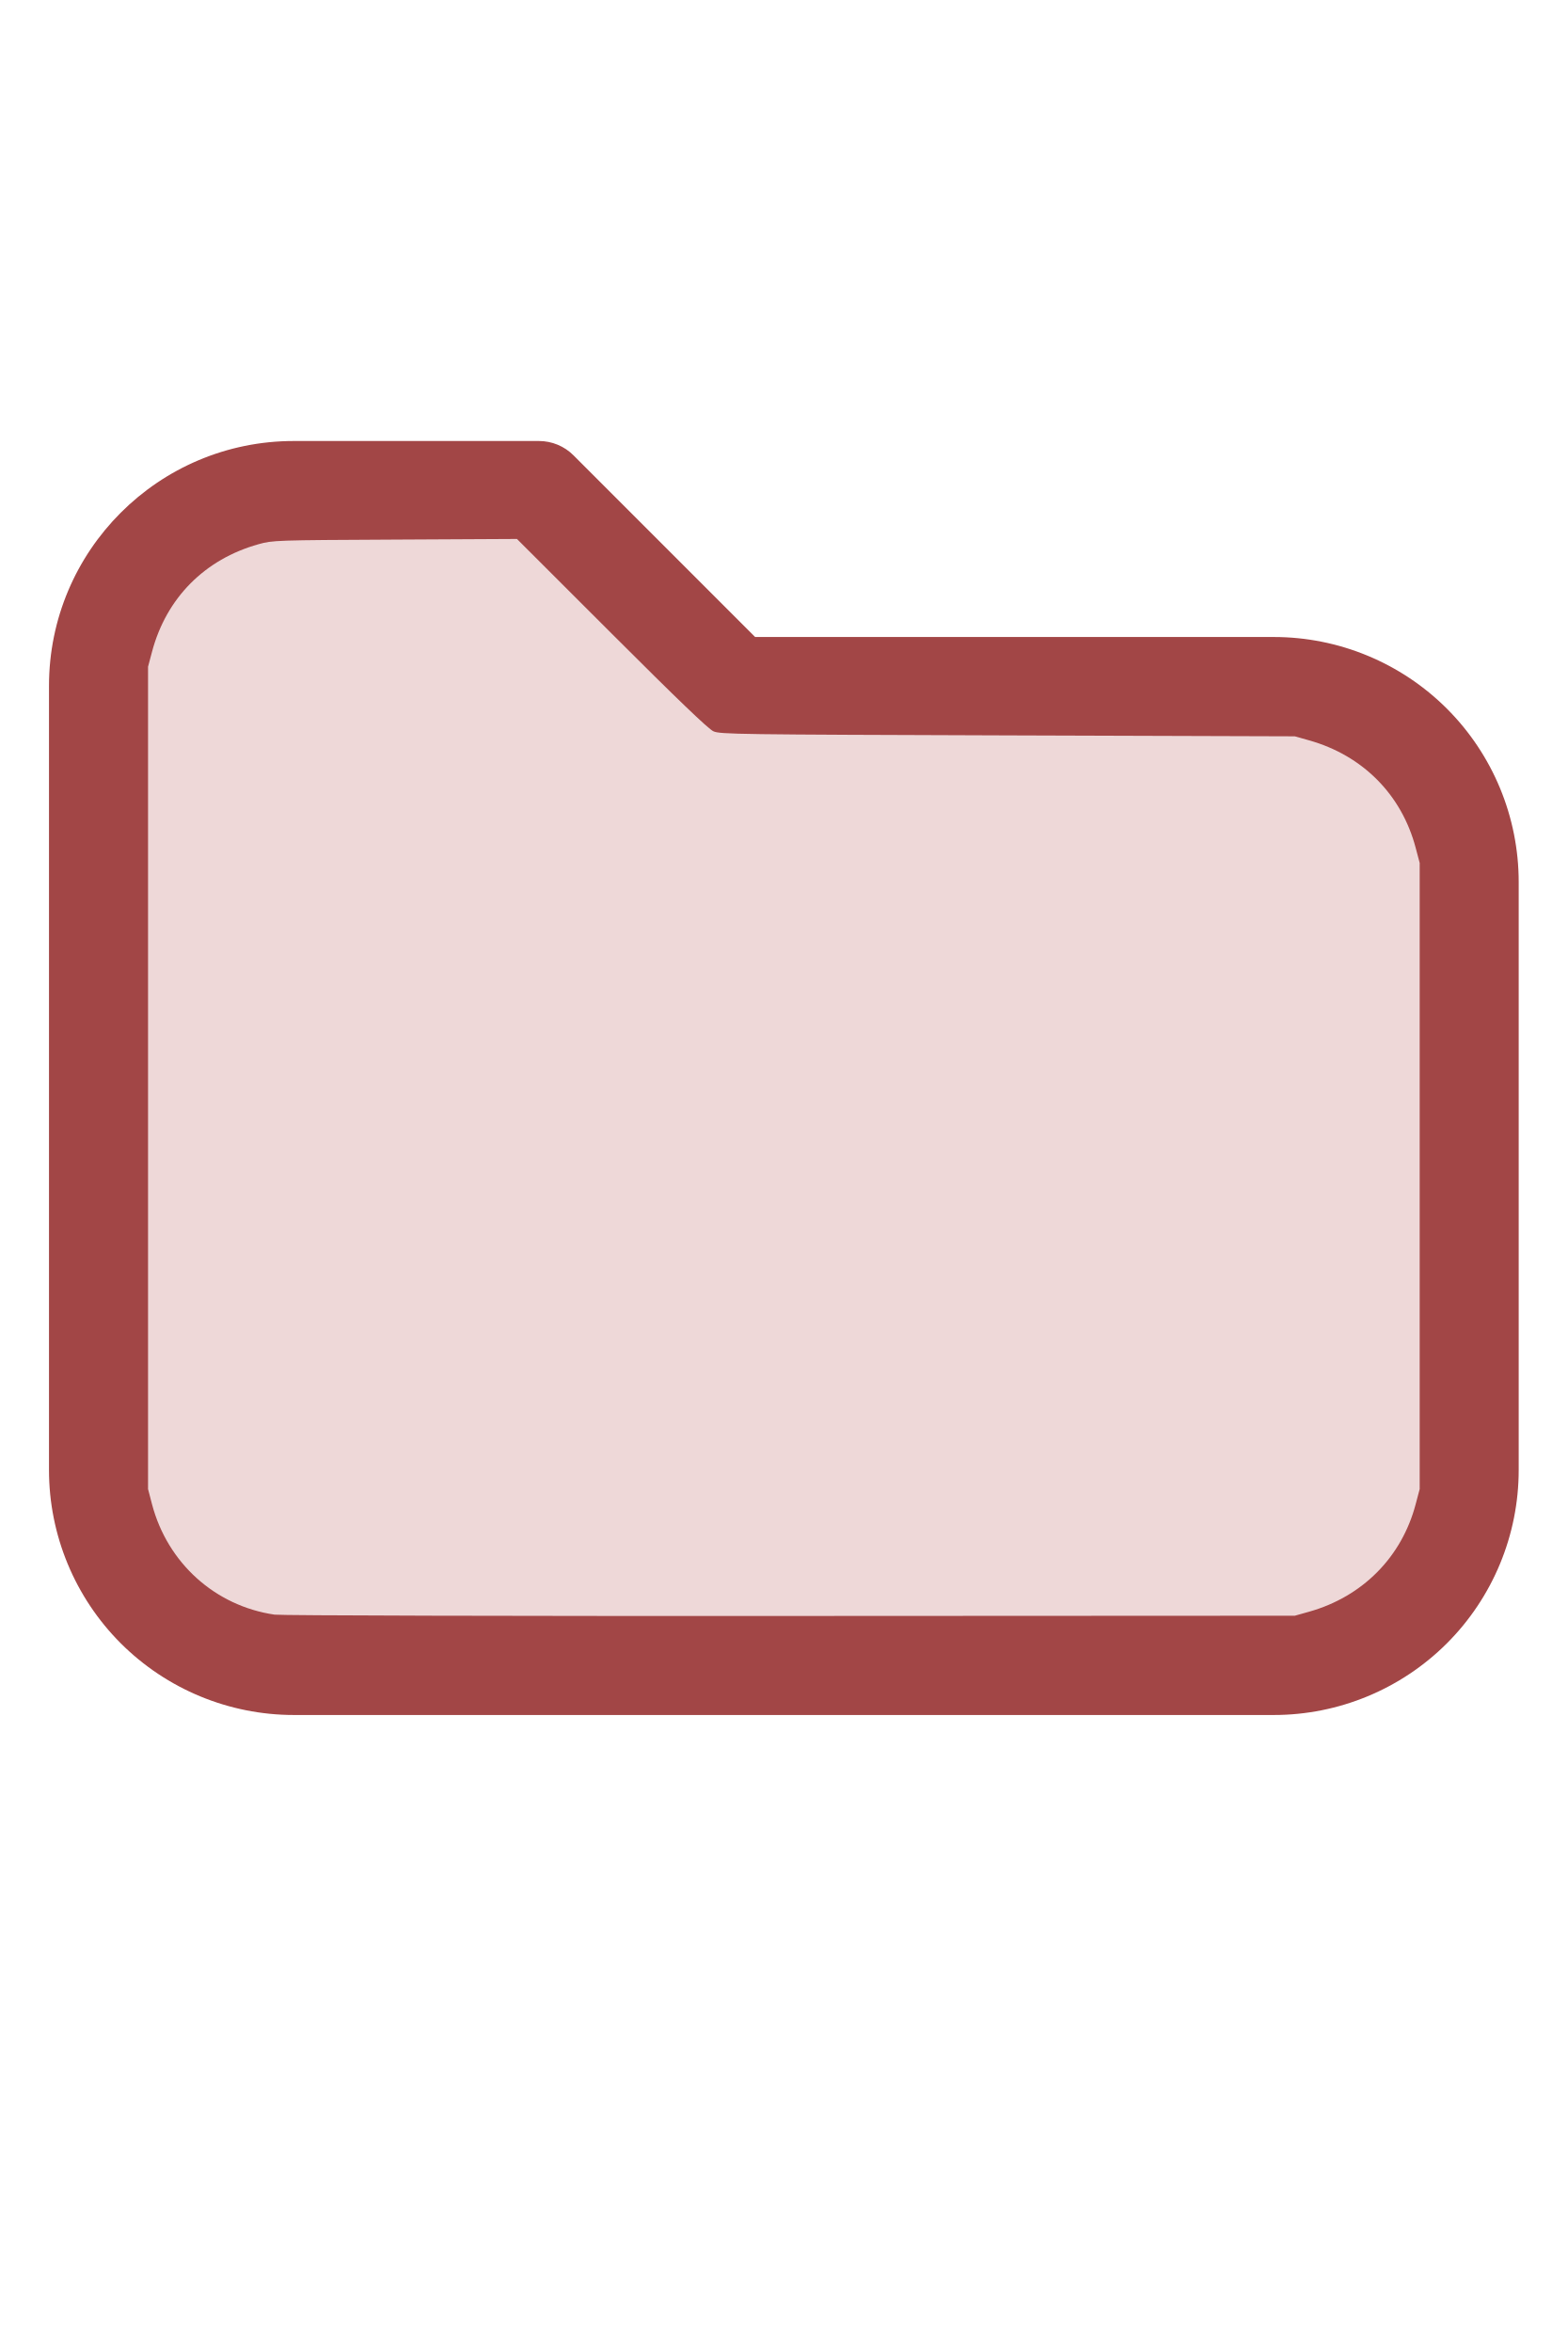
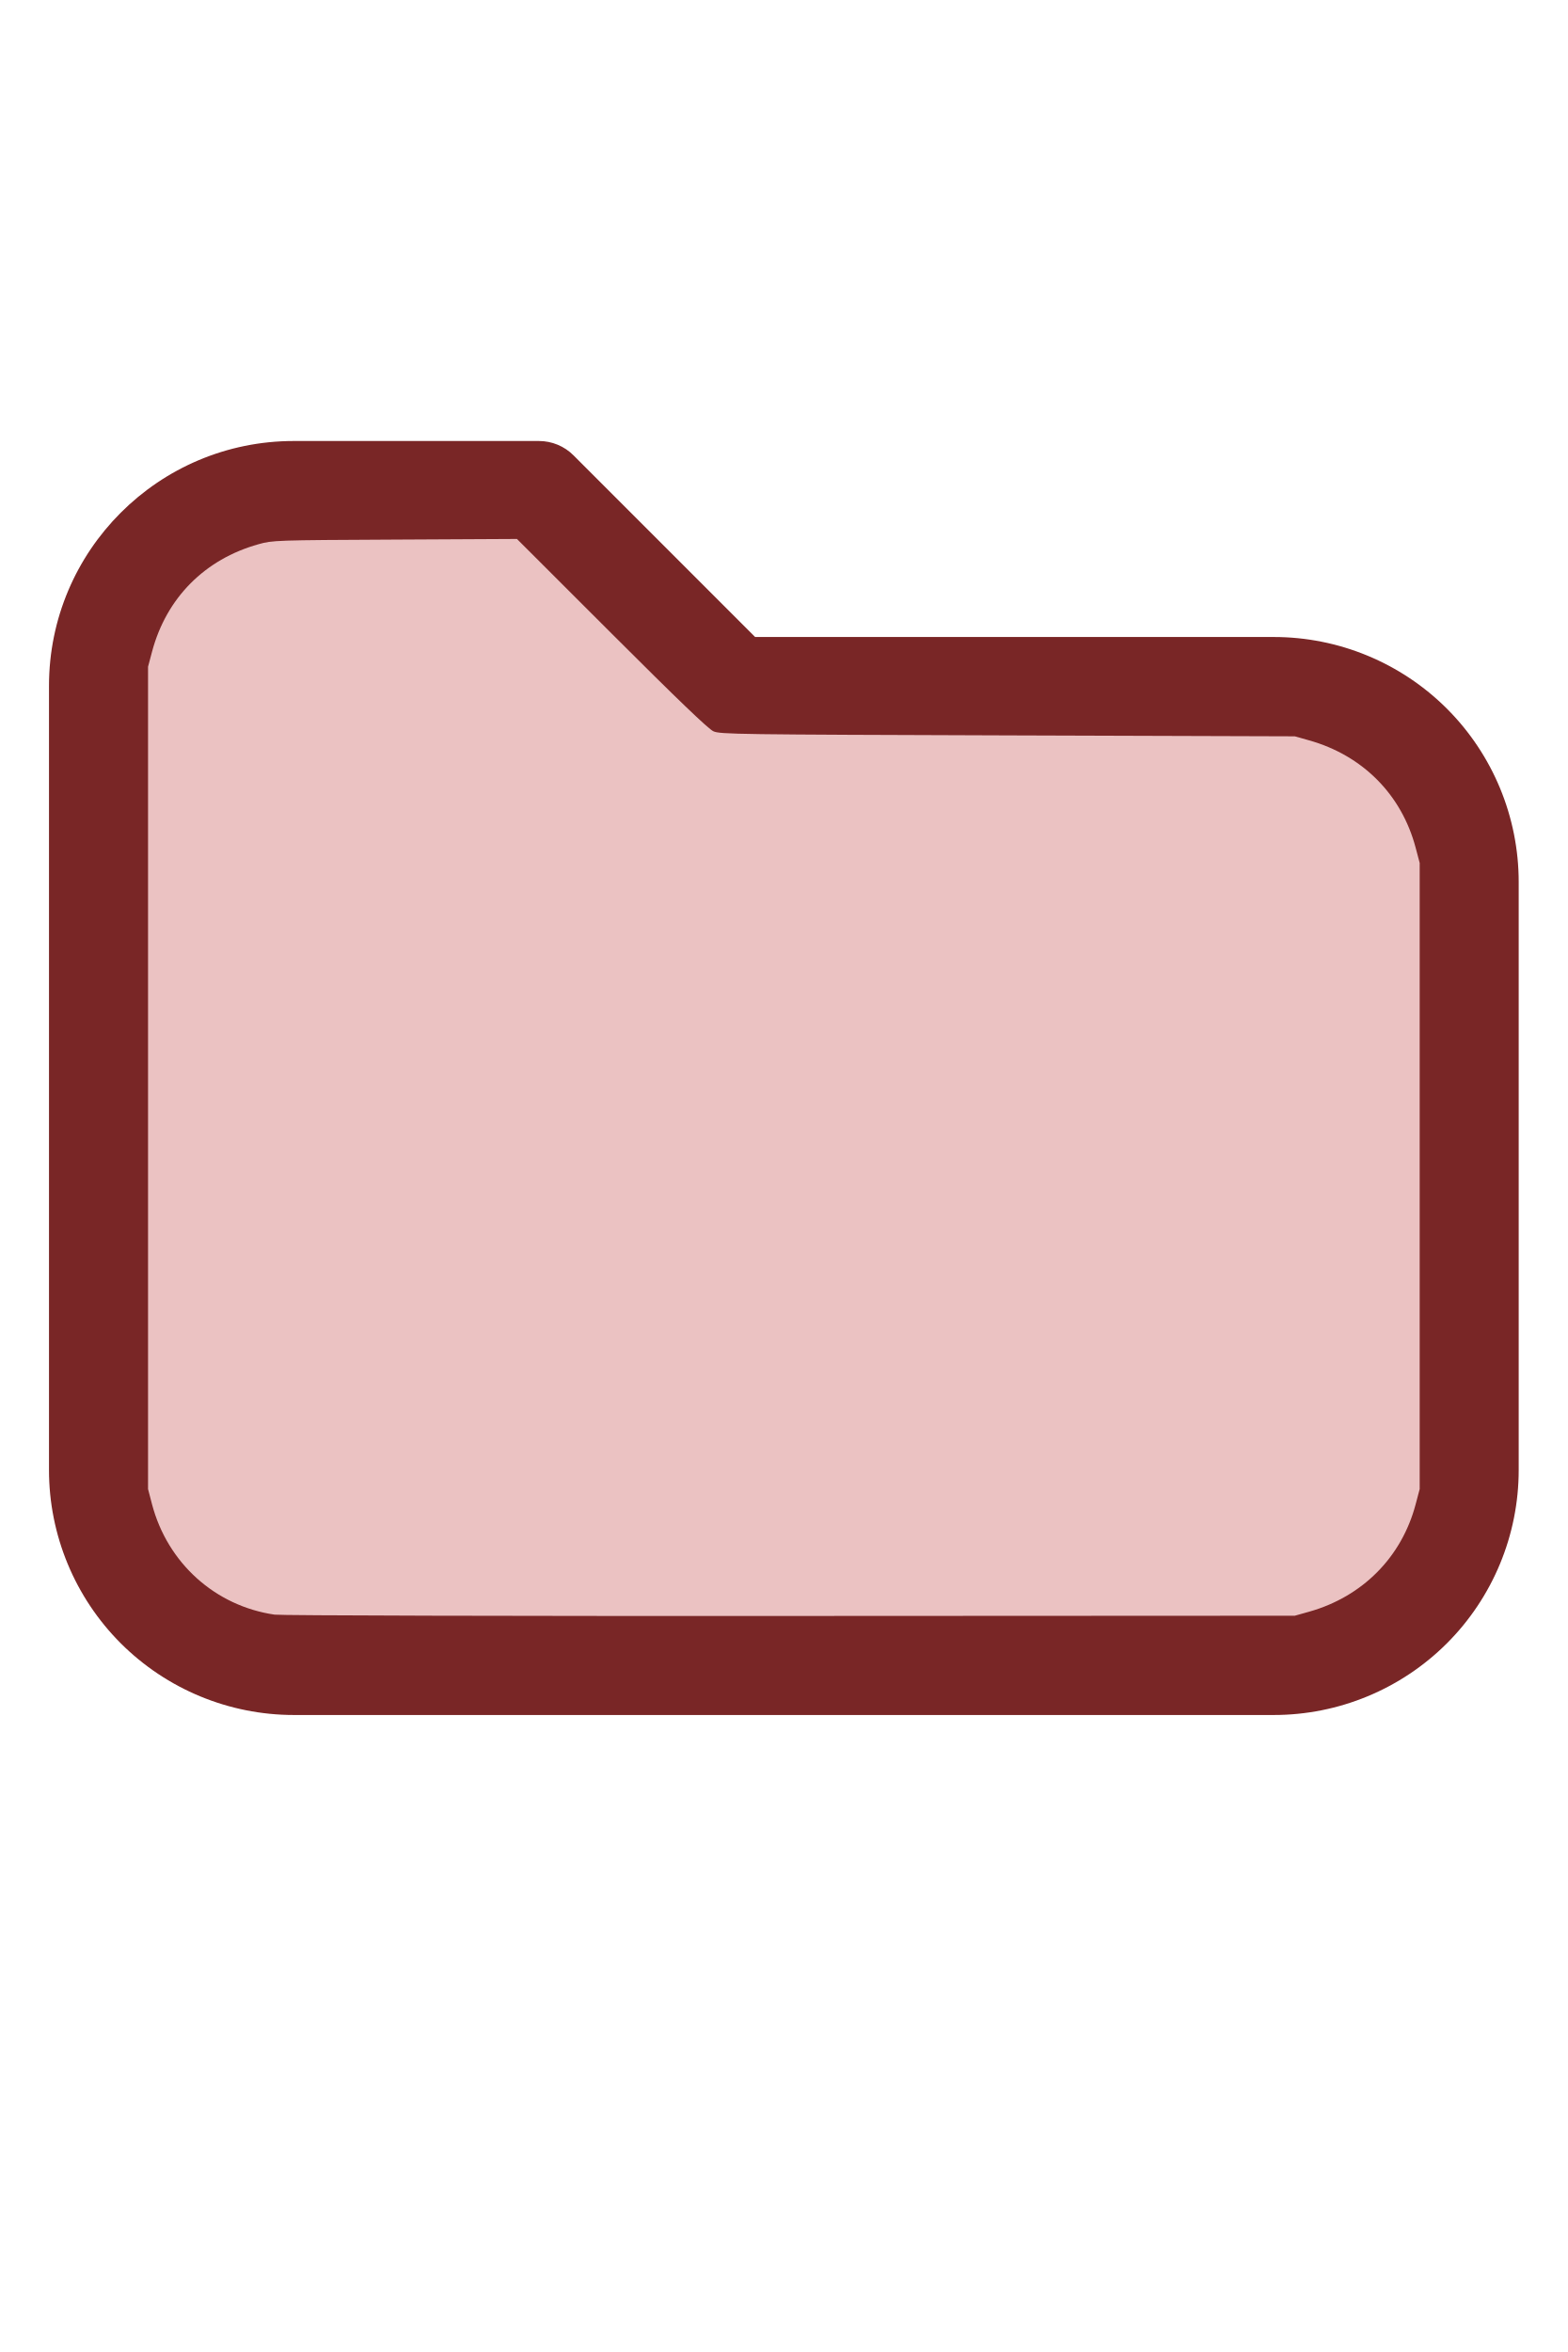
<svg xmlns="http://www.w3.org/2000/svg" version="1.1" width="16" height="24" viewBox="0 0 32 32" xml:space="preserve">
-   <g style="fill:#A24646;">
+   <g style="fill:#792626;">
    <path d="M1,5.998l-0,16.002c-0,1.326 0.527,2.598 1.464,3.536c0.938,0.937 2.21,1.464 3.536,1.464c5.322,0 14.678,-0 20,0c1.326,0 2.598,-0.527 3.536,-1.464c0.937,-0.938 1.464,-2.21 1.464,-3.536c0,-3.486 0,-8.514 0,-12c0,-1.326 -0.527,-2.598 -1.464,-3.536c-0.938,-0.937 -2.21,-1.464 -3.536,-1.464c-0,0 -10.586,0 -10.586,0c0,-0 -3.707,-3.707 -3.707,-3.707c-0.187,-0.188 -0.442,-0.293 -0.707,-0.293l-5.002,0c-2.76,0 -4.998,2.238 -4.998,4.998Zm2,-0l-0,16.002c-0,0.796 0.316,1.559 0.879,2.121c0.562,0.563 1.325,0.879 2.121,0.879l20,0c0.796,0 1.559,-0.316 2.121,-0.879c0.563,-0.562 0.879,-1.325 0.879,-2.121c0,-3.486 0,-8.514 0,-12c0,-0.796 -0.316,-1.559 -0.879,-2.121c-0.562,-0.563 -1.325,-0.879 -2.121,-0.879c-7.738,0 -11,0 -11,0c-0.265,0 -0.52,-0.105 -0.707,-0.293c-0,0 -3.707,-3.707 -3.707,-3.707c-0,0 -4.588,0 -4.588,0c-1.656,0 -2.998,1.342 -2.998,2.998Z" />
  </g>
-   <g style="fill:#EED8D8;stroke-width:0;">
+   <g style="fill:#EBC2C2;stroke-width:0;">
    <path d="M 5.606,24.952 C 4.392,24.775 3.42,23.9 3.103,22.699 L 3.022,22.389 V 13.998 5.606 L 3.104,5.298 C 3.396,4.203 4.18,3.412 5.279,3.106 5.565,3.026 5.615,3.024 8.061,3.012 l 2.491,-0.013 1.932,1.93 c 1.344,1.343 1.976,1.95 2.078,1.995 0.137,0.062 0.474,0.066 6.007,0.084 l 5.861,0.019 0.291,0.082 c 1.095,0.308 1.89,1.109 2.176,2.193 l 0.082,0.309 V 16 22.389 l -0.082,0.309 c -0.284,1.079 -1.086,1.888 -2.176,2.194 l -0.291,0.082 -10.303,0.005 c -5.7,0.003 -10.4,-0.009 -10.521,-0.027 z" />
  </g>
</svg>
